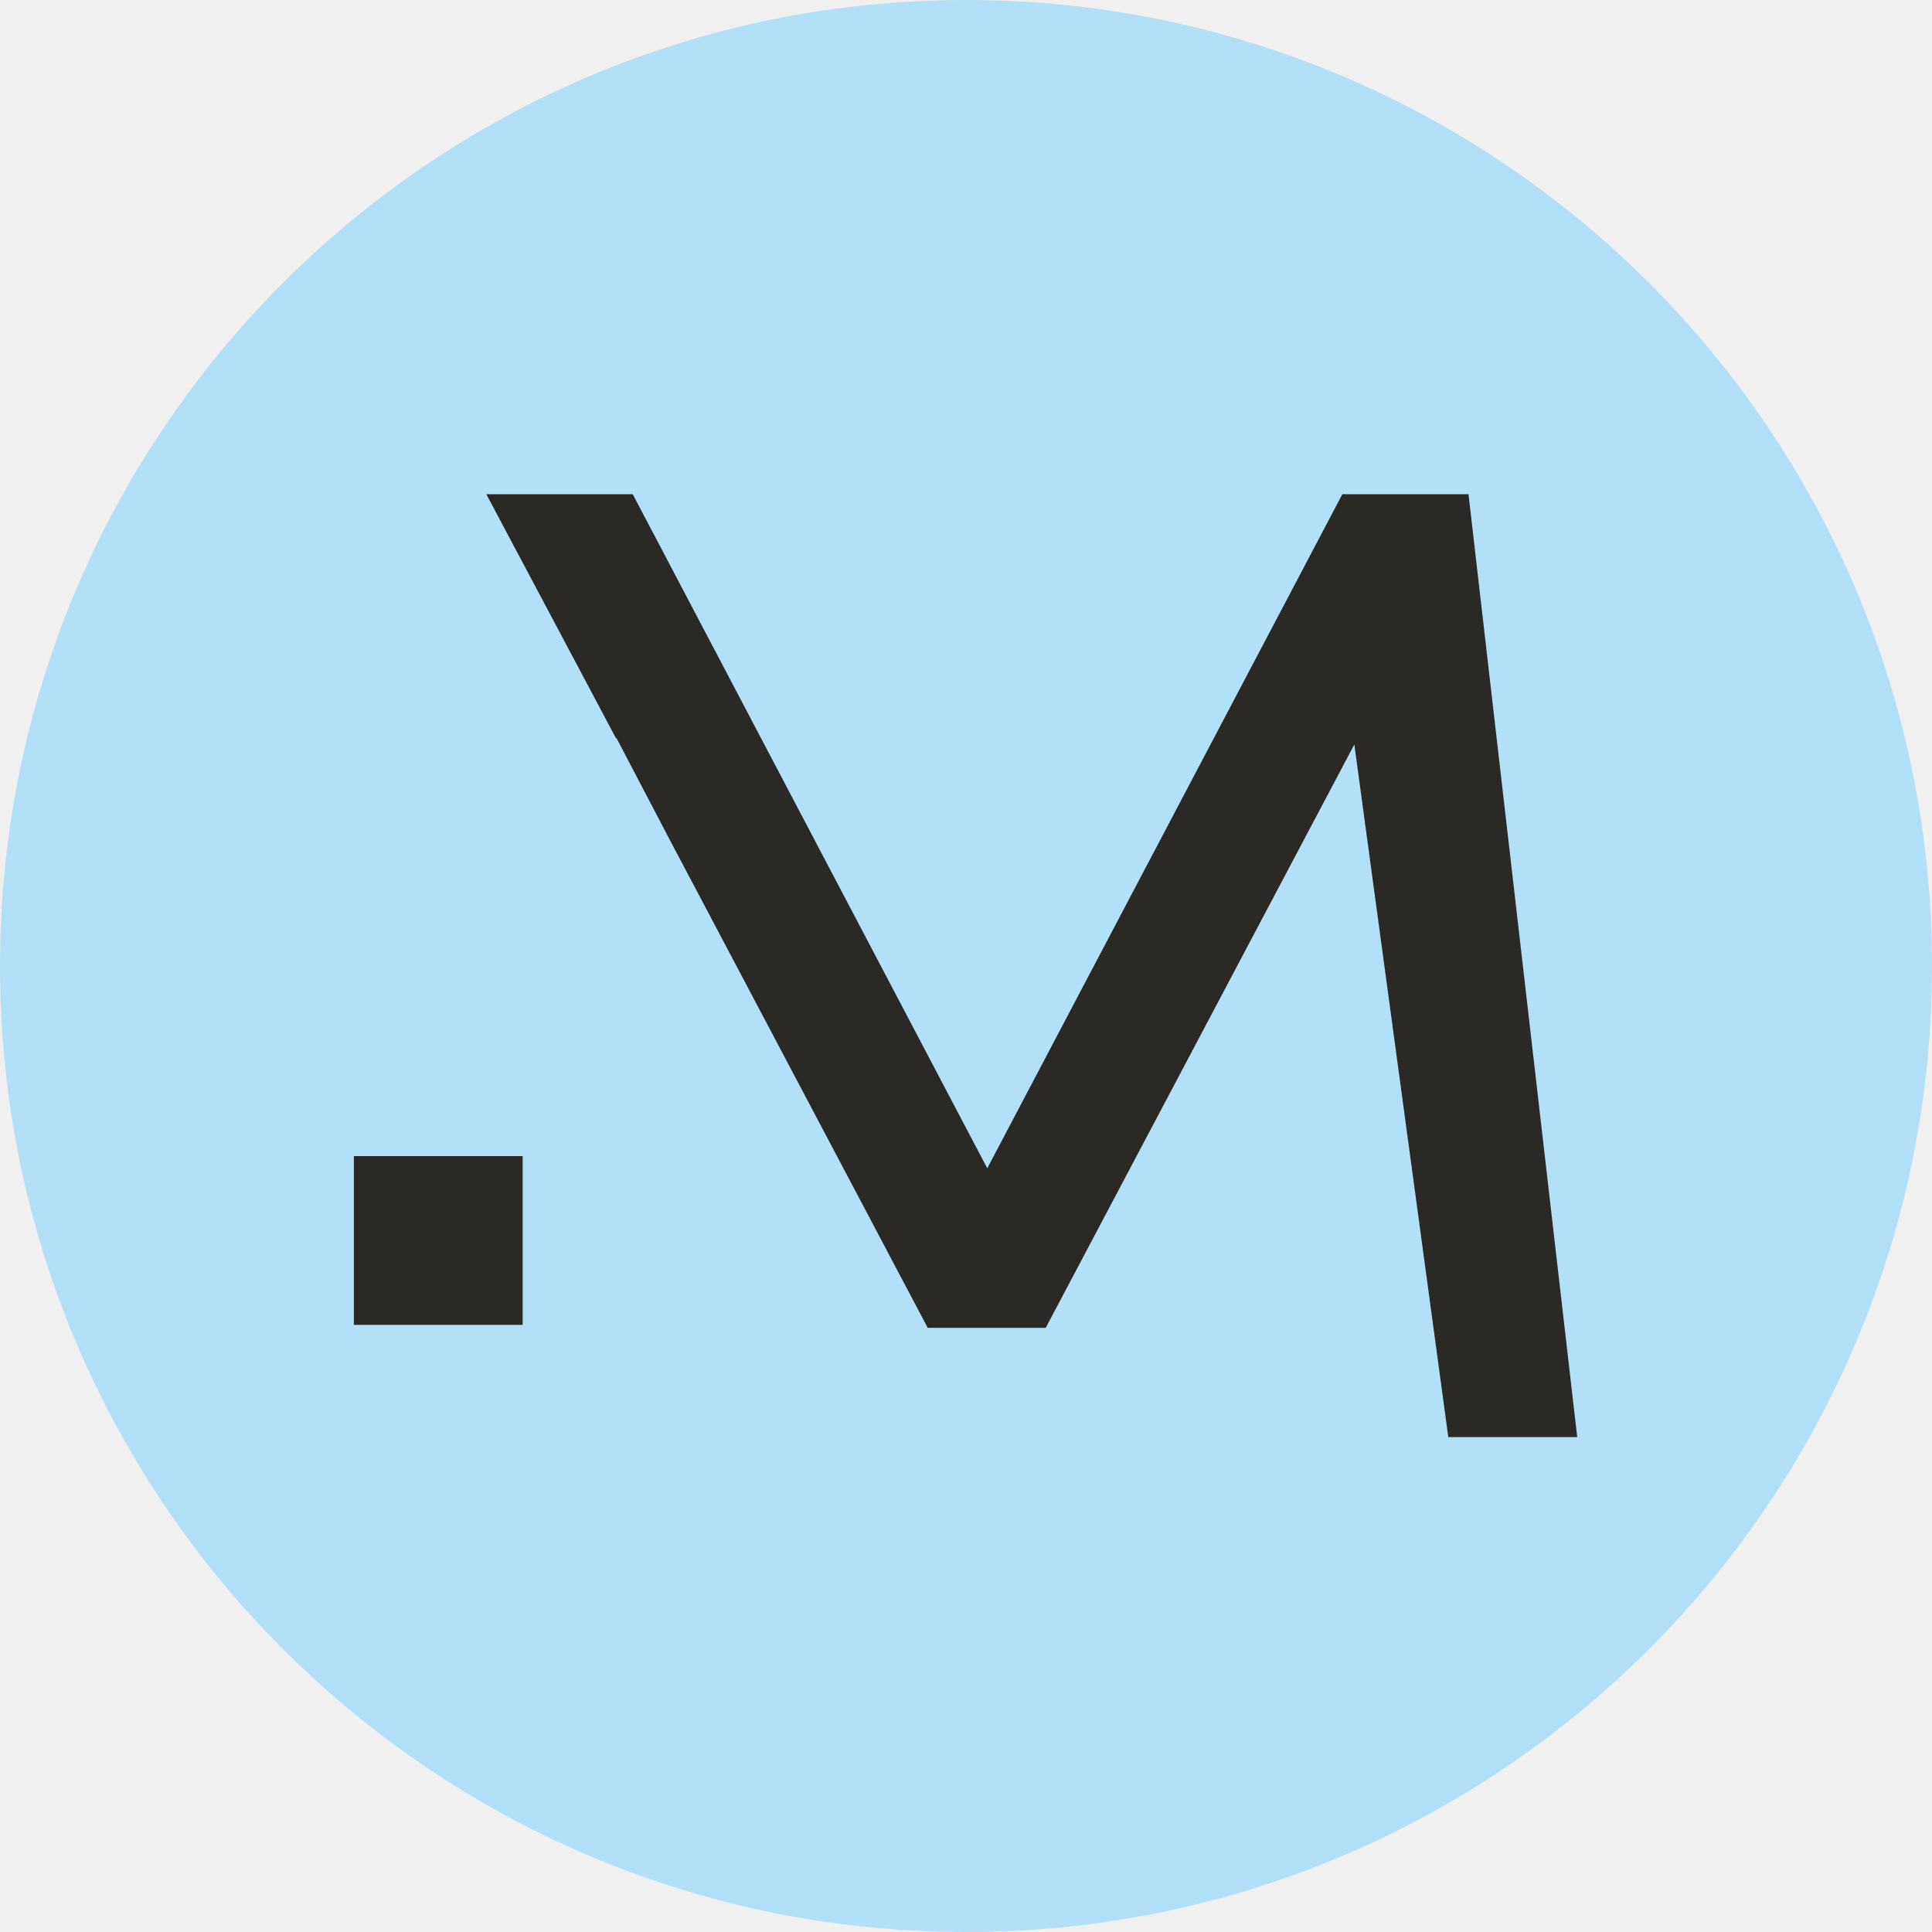
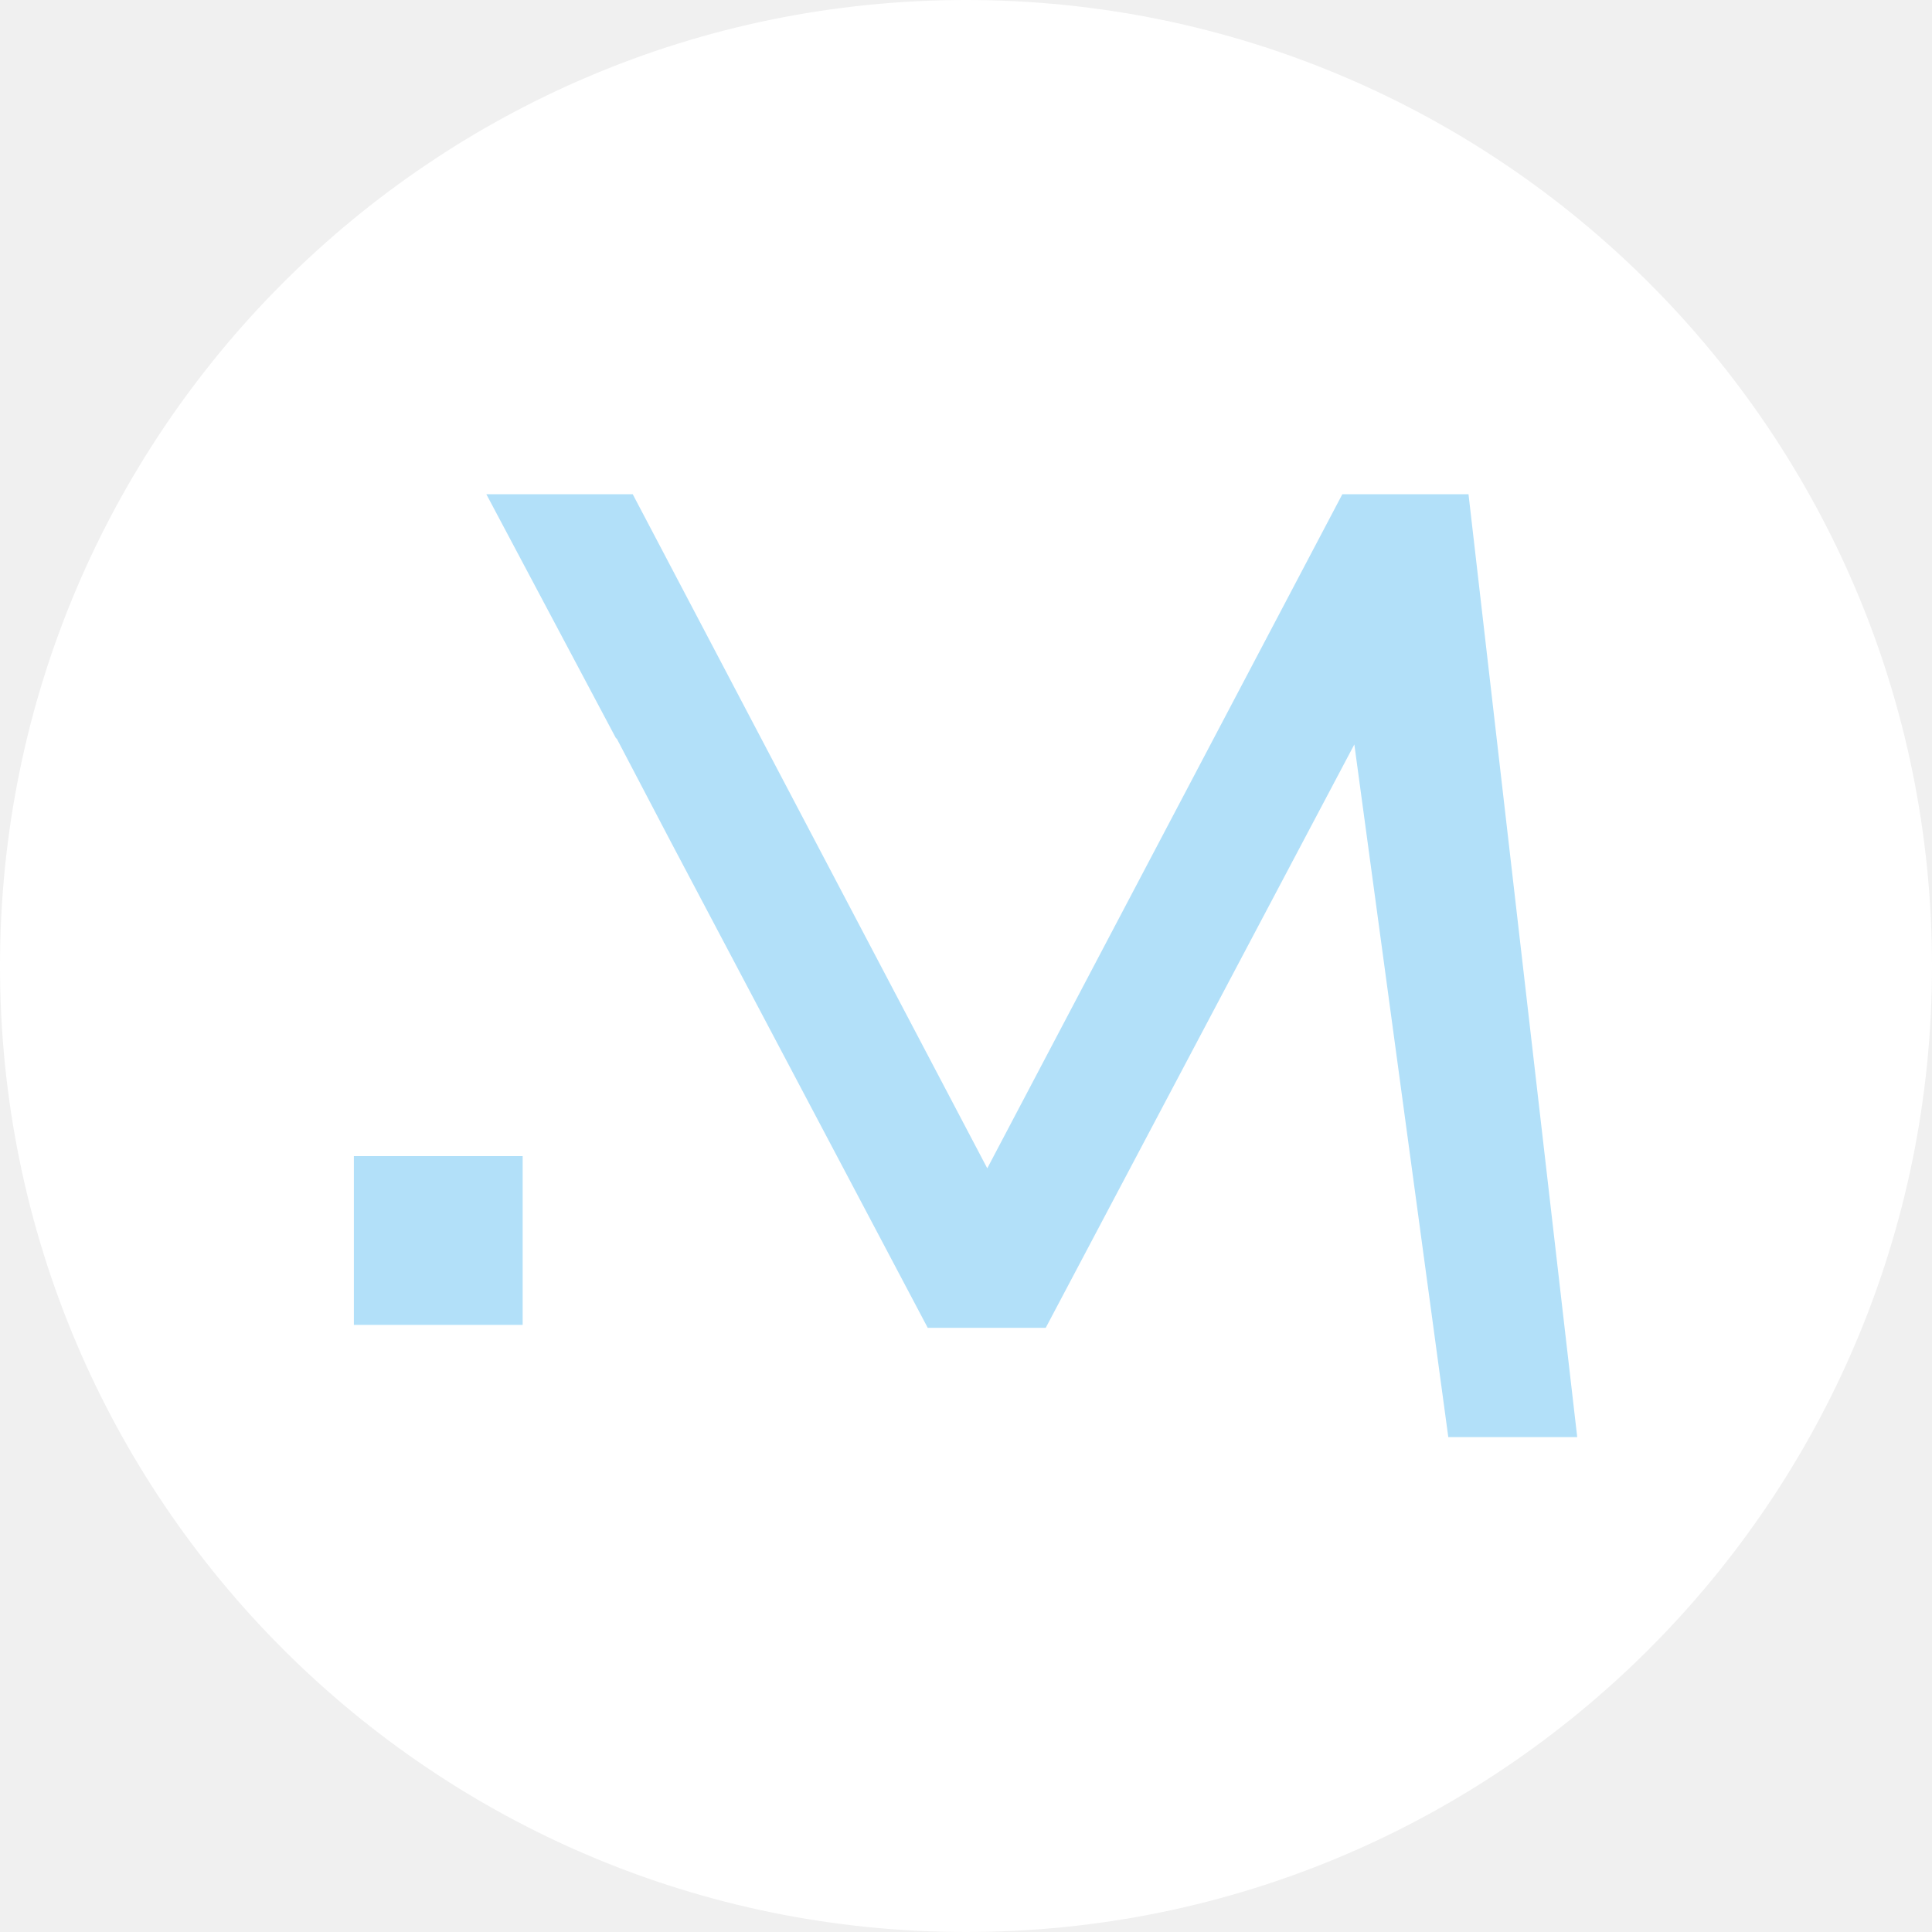
<svg xmlns="http://www.w3.org/2000/svg" viewBox="132.5 110 825 825">
-   <circle cx="545" cy="522.5" r="412.5" fill="#B2E0F9" />
-   <path fill="#2B2926" d="M759.58,321.05h-53.88l-151.62,287.84-151.39-287.84h-62.51l55.52,104.5v-.47l23.09,44.09,109.87,207.84h50.38l131.79-249.12,40.12,295.78h55.05l-46.42-402.61Z" />
-   <rect fill="#2B2926" x="283.61" y="603.68" width="72.07" height="72.07" />
+   <circle cx="545" cy="522.5" r="412.5" fill="#FFFFFF" />
+   <path fill="#B2E0F9" d="M759.58,321.05h-53.88l-151.62,287.84-151.39-287.84h-62.51l55.52,104.5v-.47l23.09,44.09,109.87,207.84h50.38l131.79-249.12,40.12,295.78h55.05l-46.42-402.61Z" />
+   <rect fill="#B2E0F9" x="283.61" y="603.68" width="72.07" height="72.07" />
</svg>
